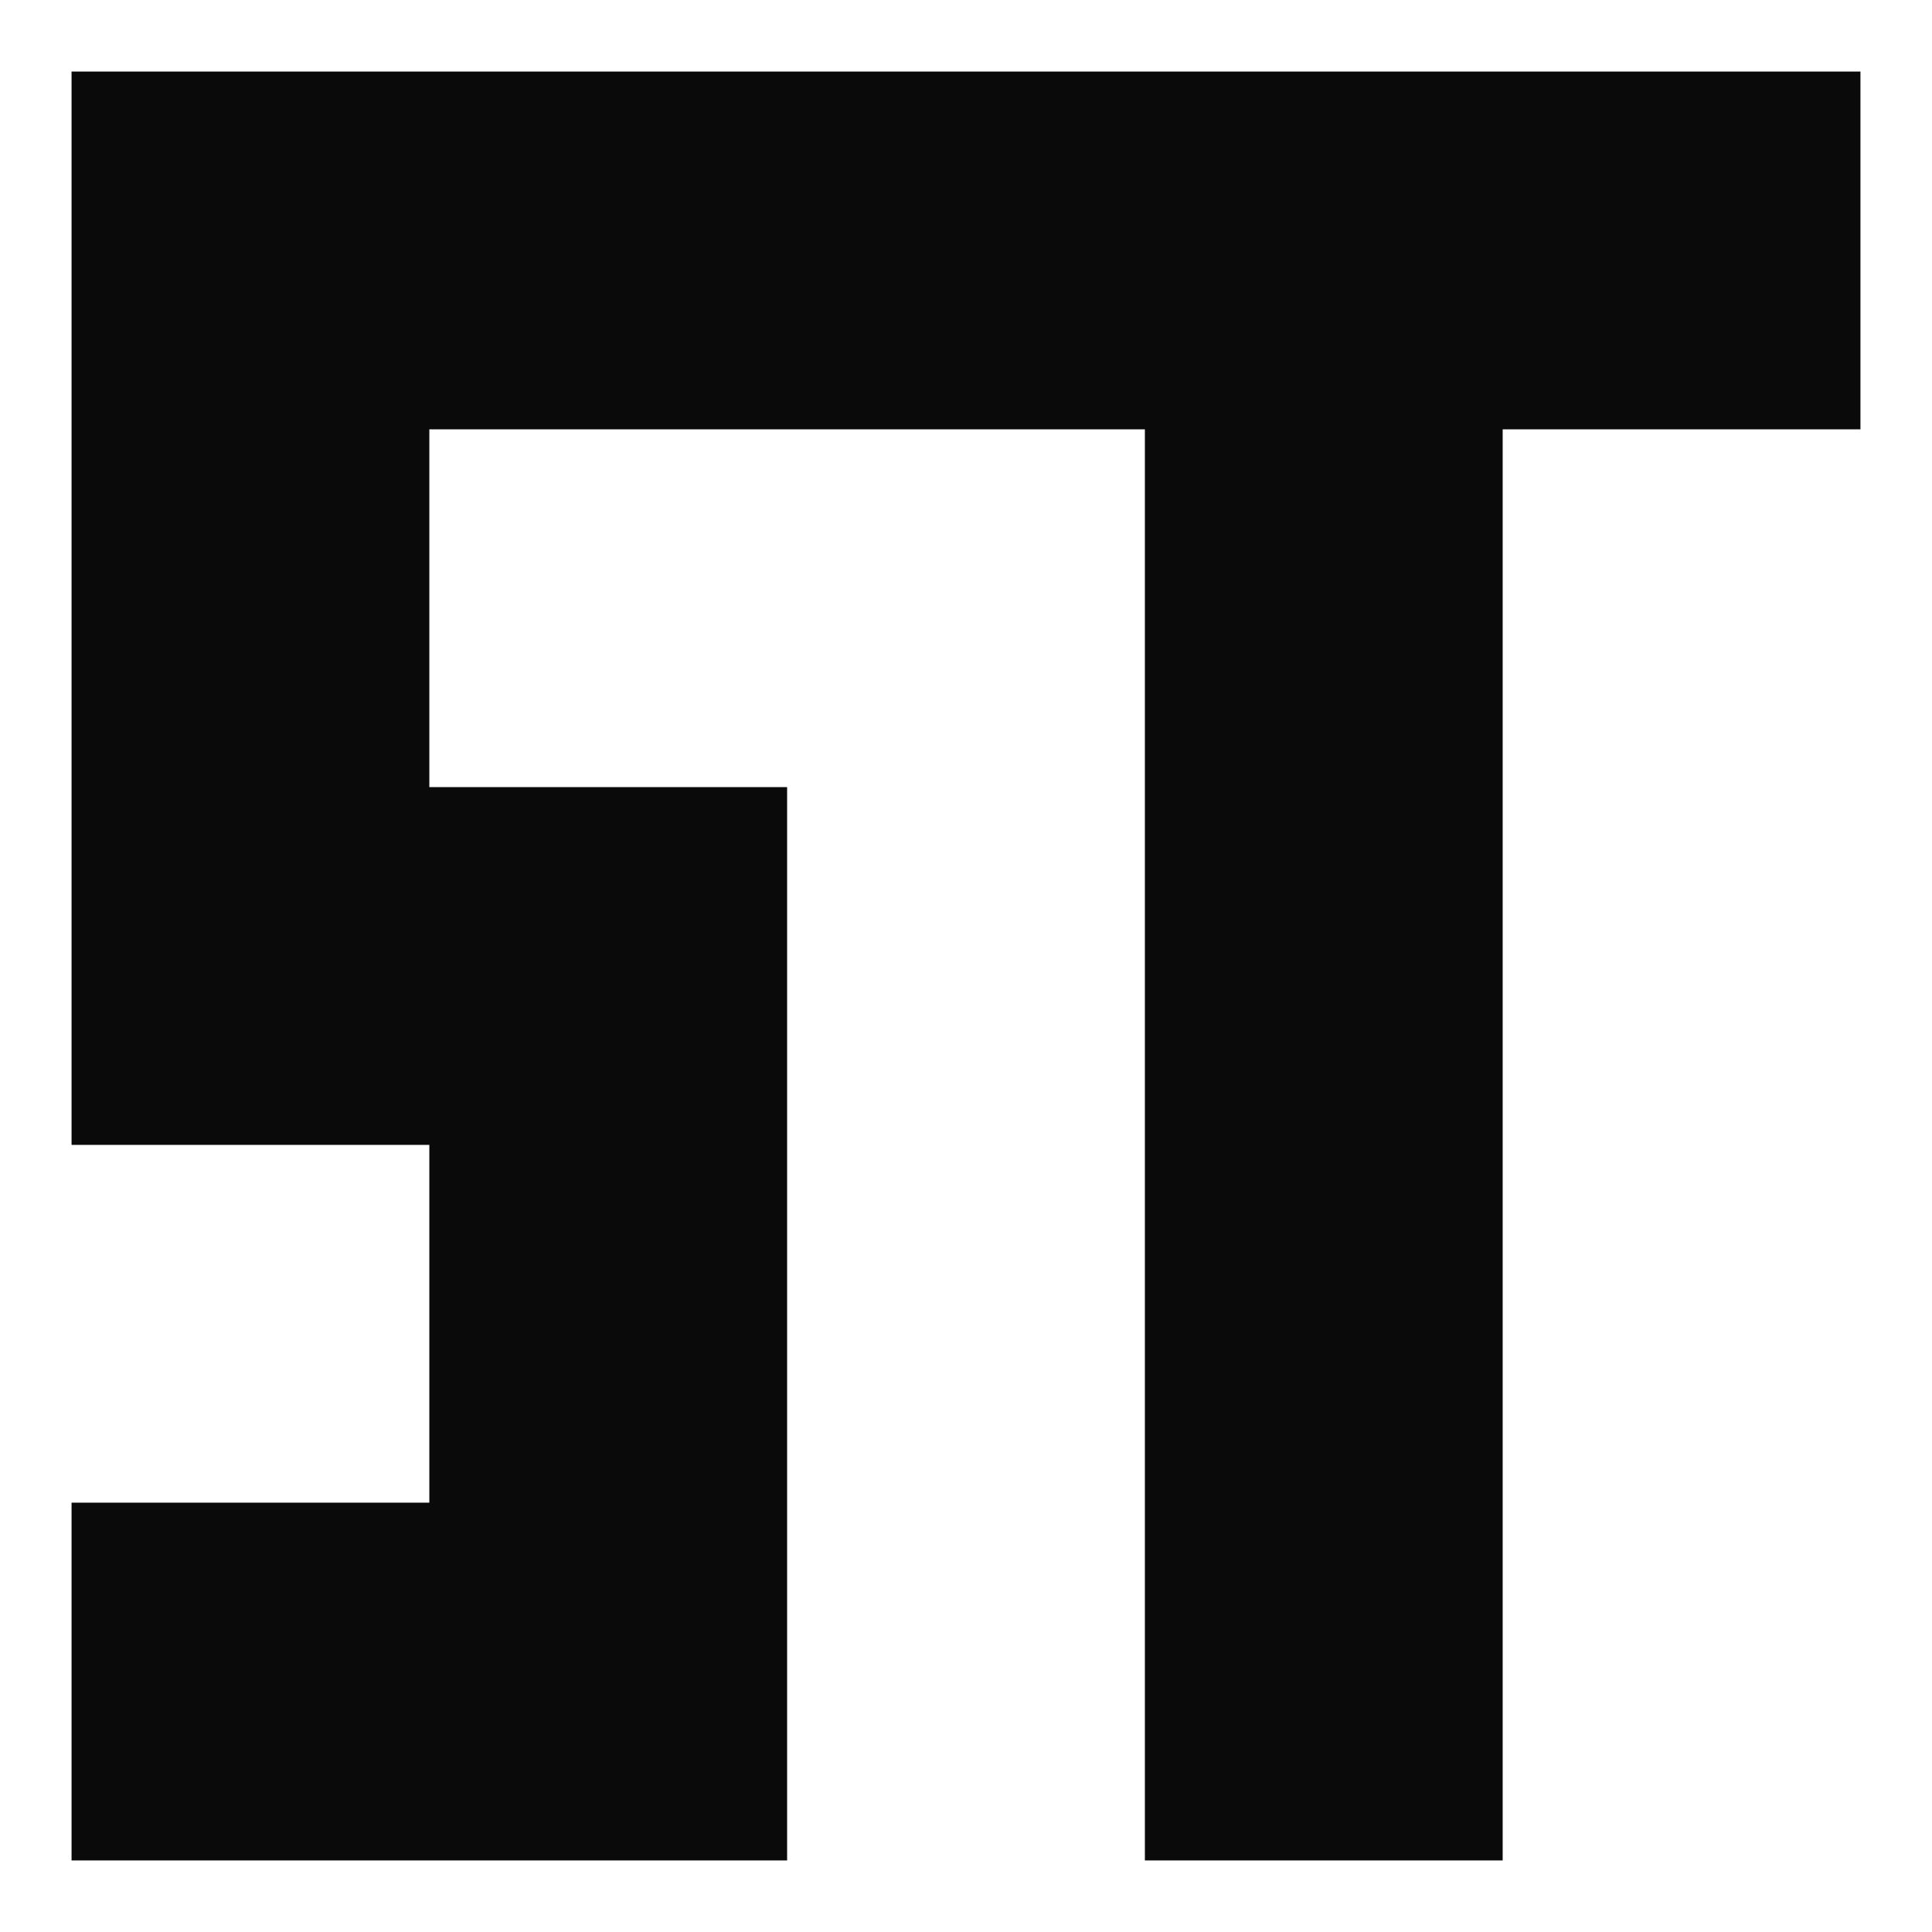
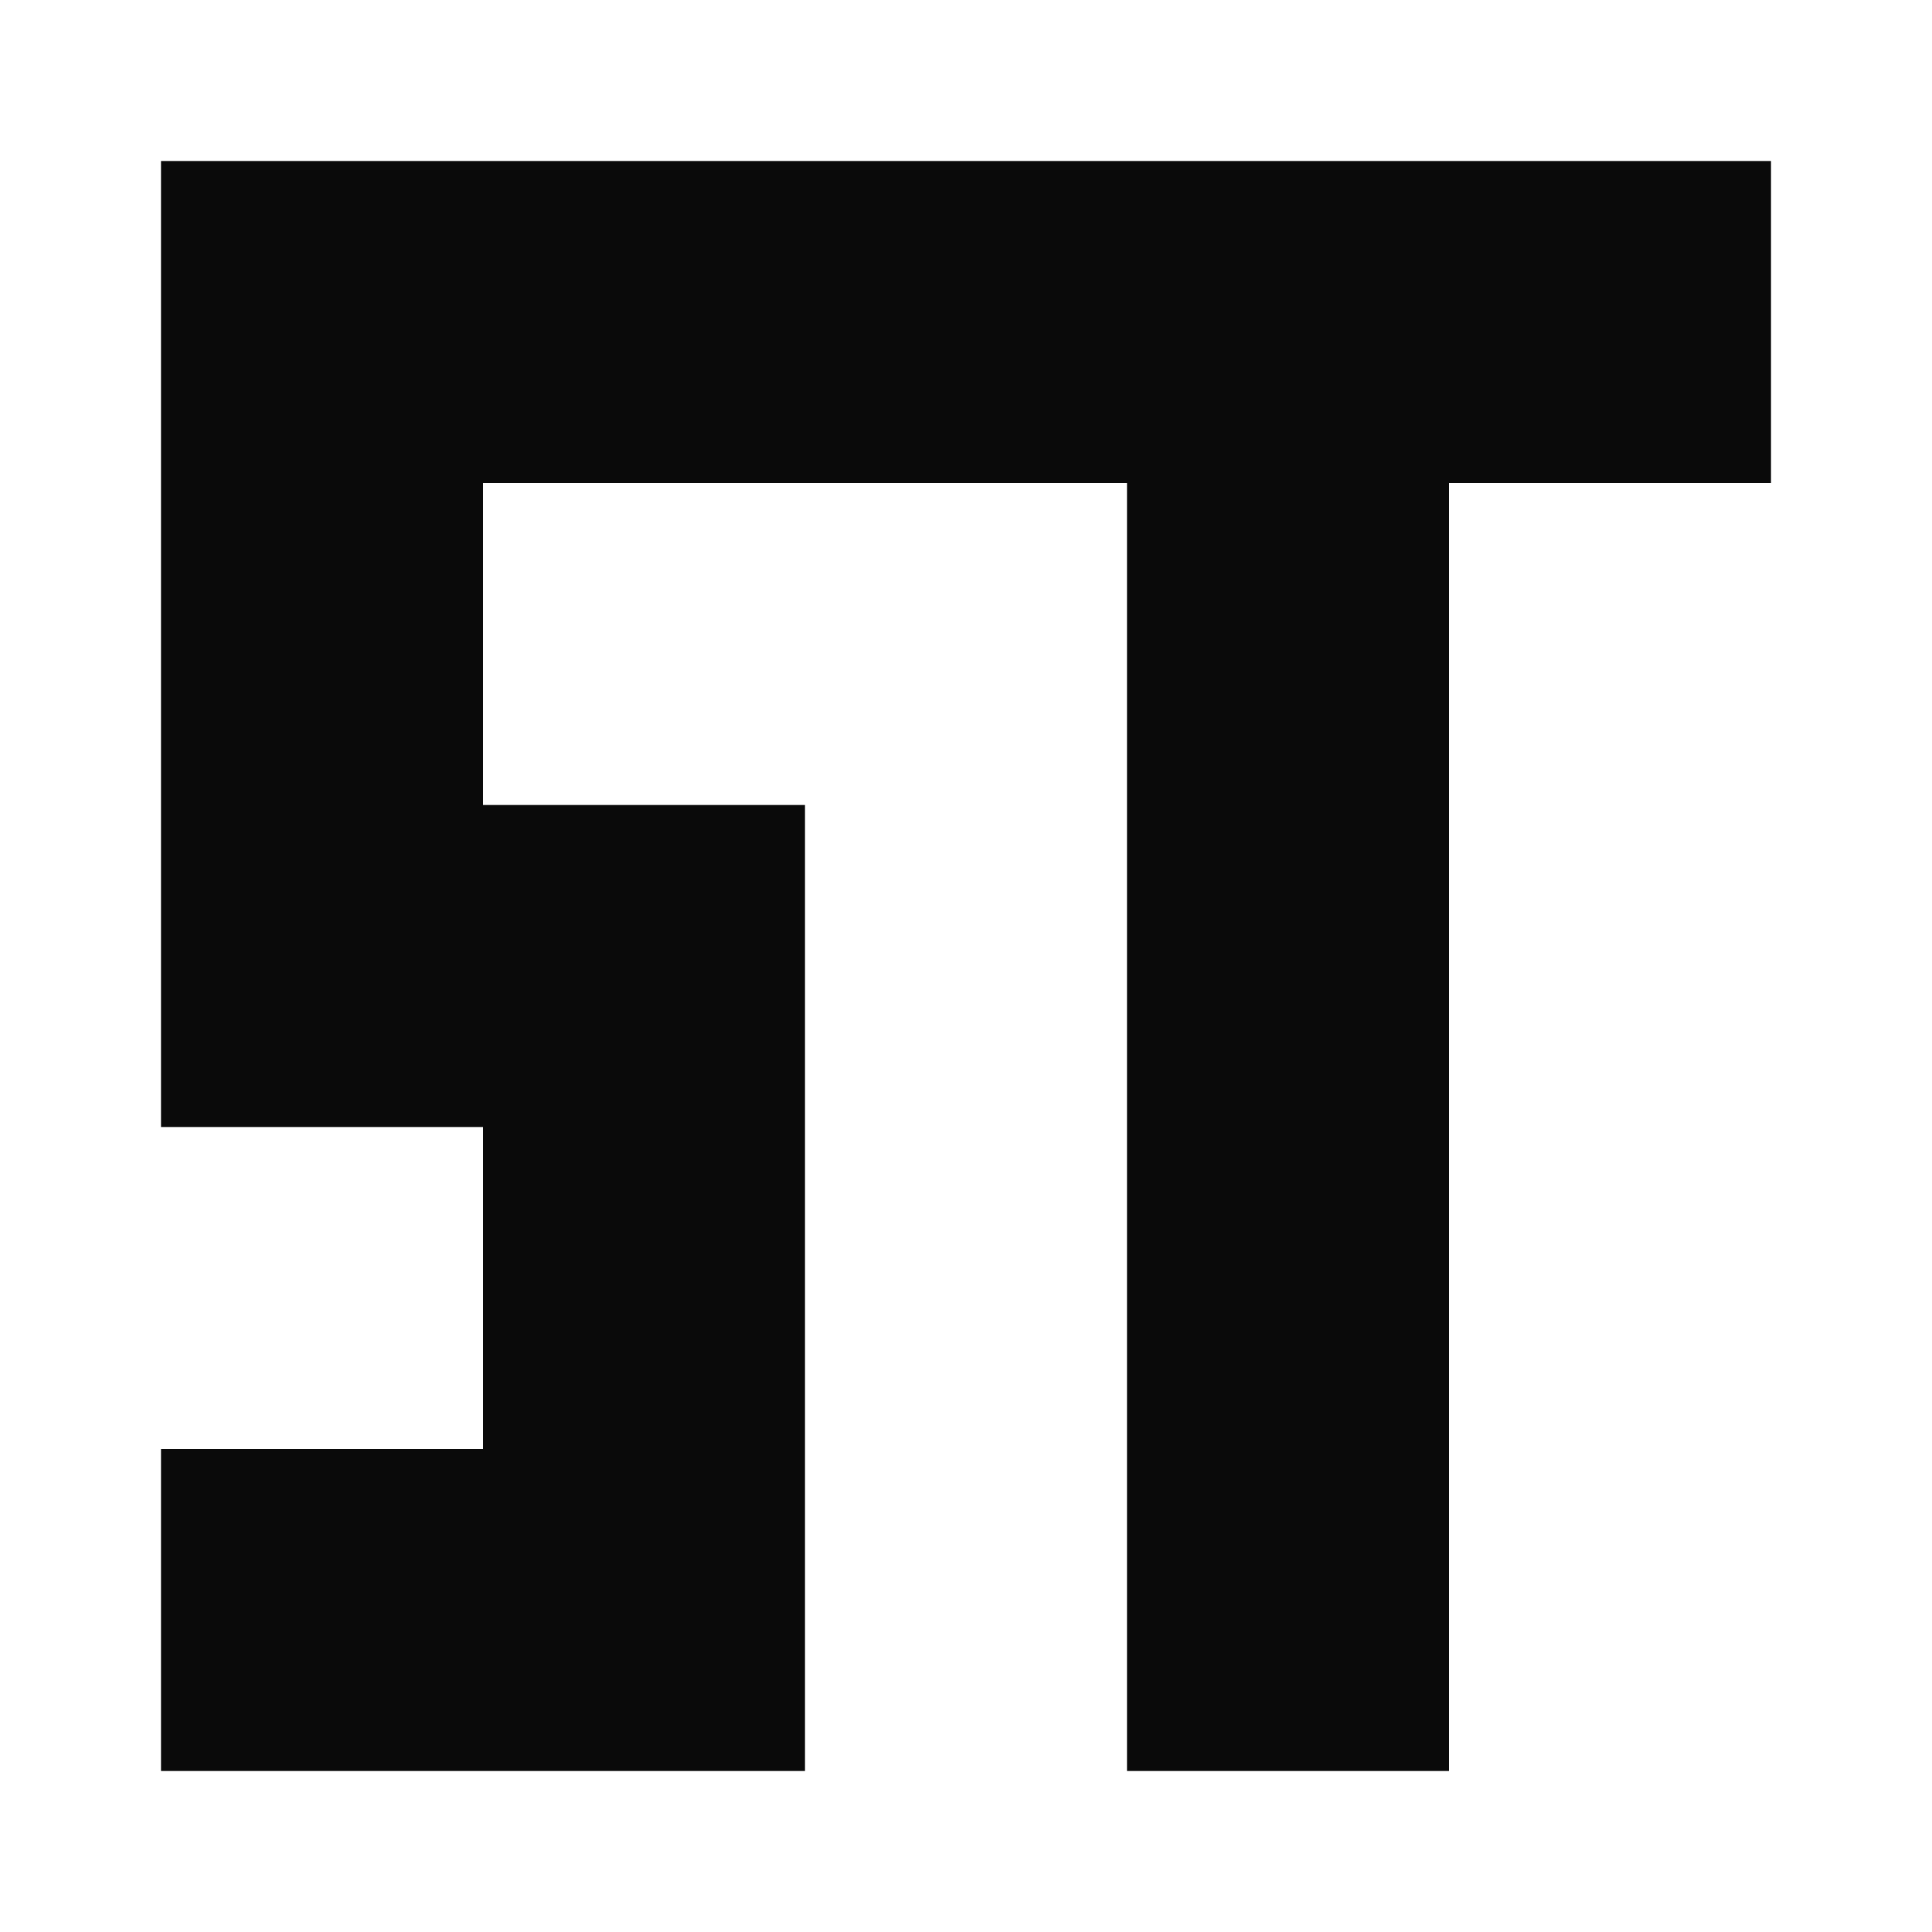
- <svg xmlns="http://www.w3.org/2000/svg" width="64" height="64" viewBox="-0.2 -0.2 5.4 5.4">
+ <svg xmlns="http://www.w3.org/2000/svg" width="64" height="64" viewBox="-0.5 -0.5 6 6">
  <style>
    @media (prefers-color-scheme: dark) {
      .background { fill: #0a0a0a; }
      .monogram { fill: #f5f5f5; }
    }
  </style>
-   <rect class="background" x="-0.2" y="-0.2" width="5.4" height="5.4" fill="#ffffff" />
+   <rect class="background" x="-0.5" y="-0.5" width="6" height="6" fill="#ffffff" />
  <path class="monogram" d="M0 0H5V1H4V5H3V1H1V2H2V5H0V4H1V3H0Z" fill="#0a0a0a" />
</svg>
